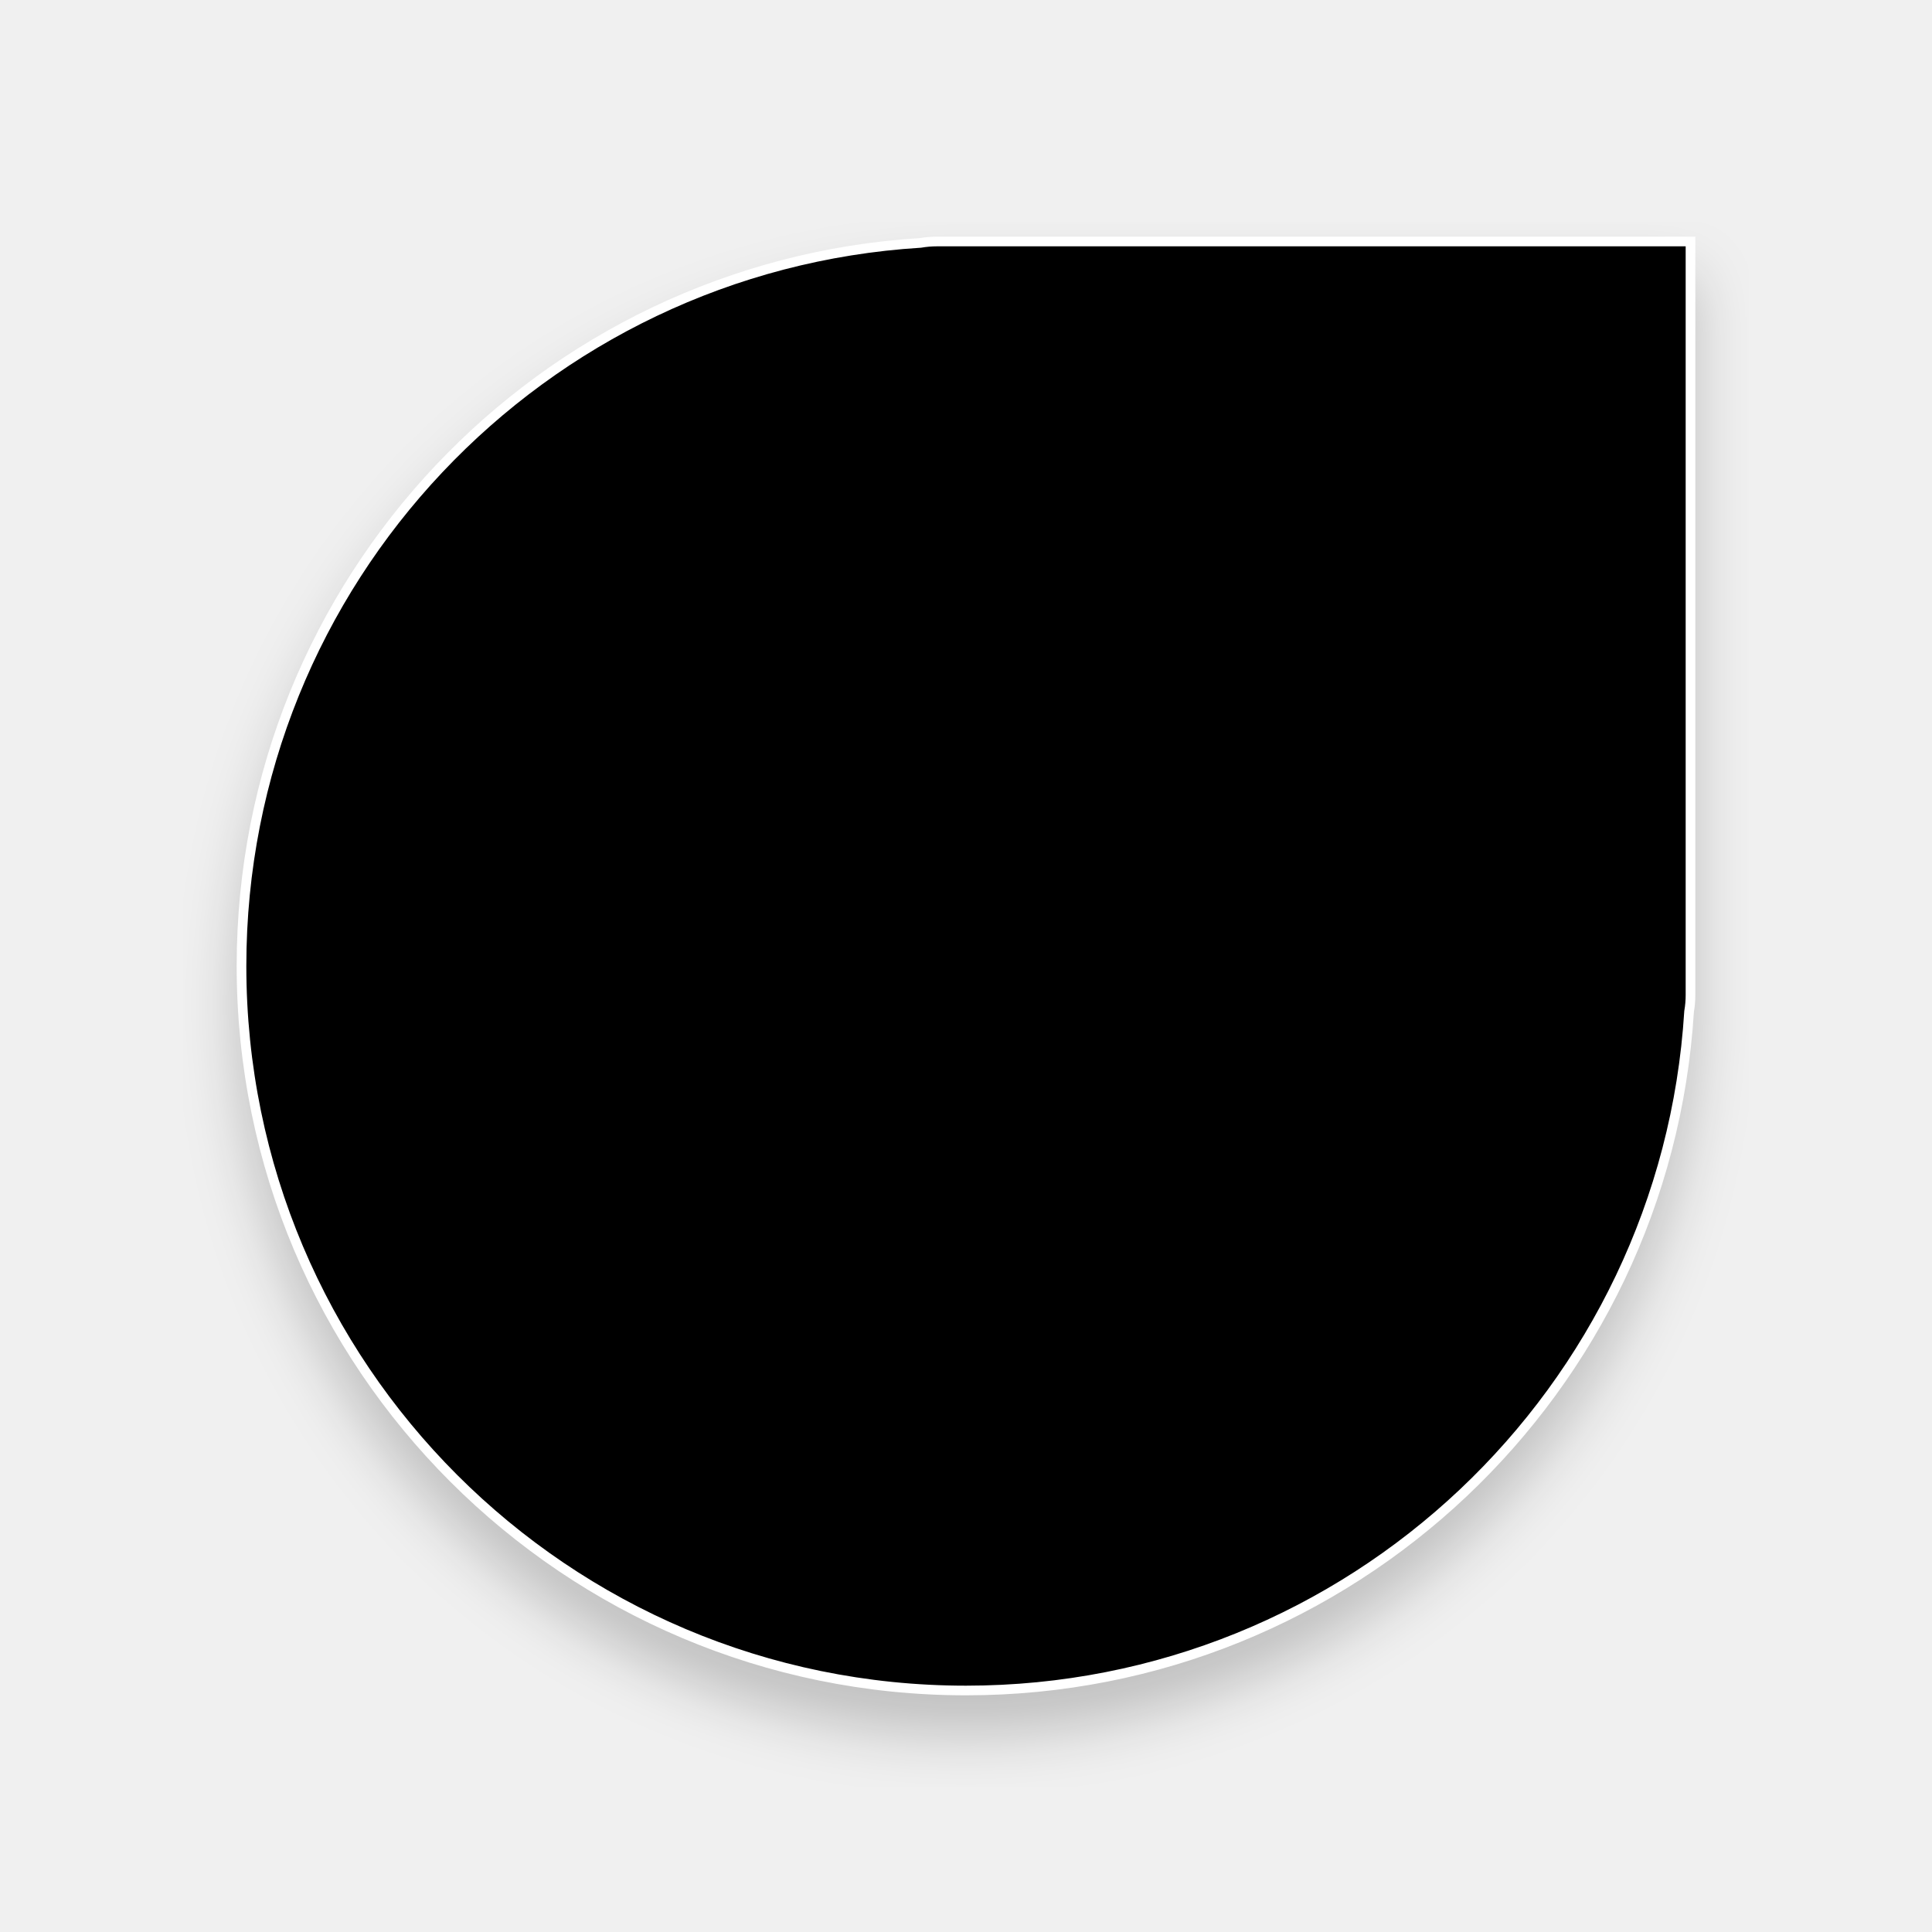
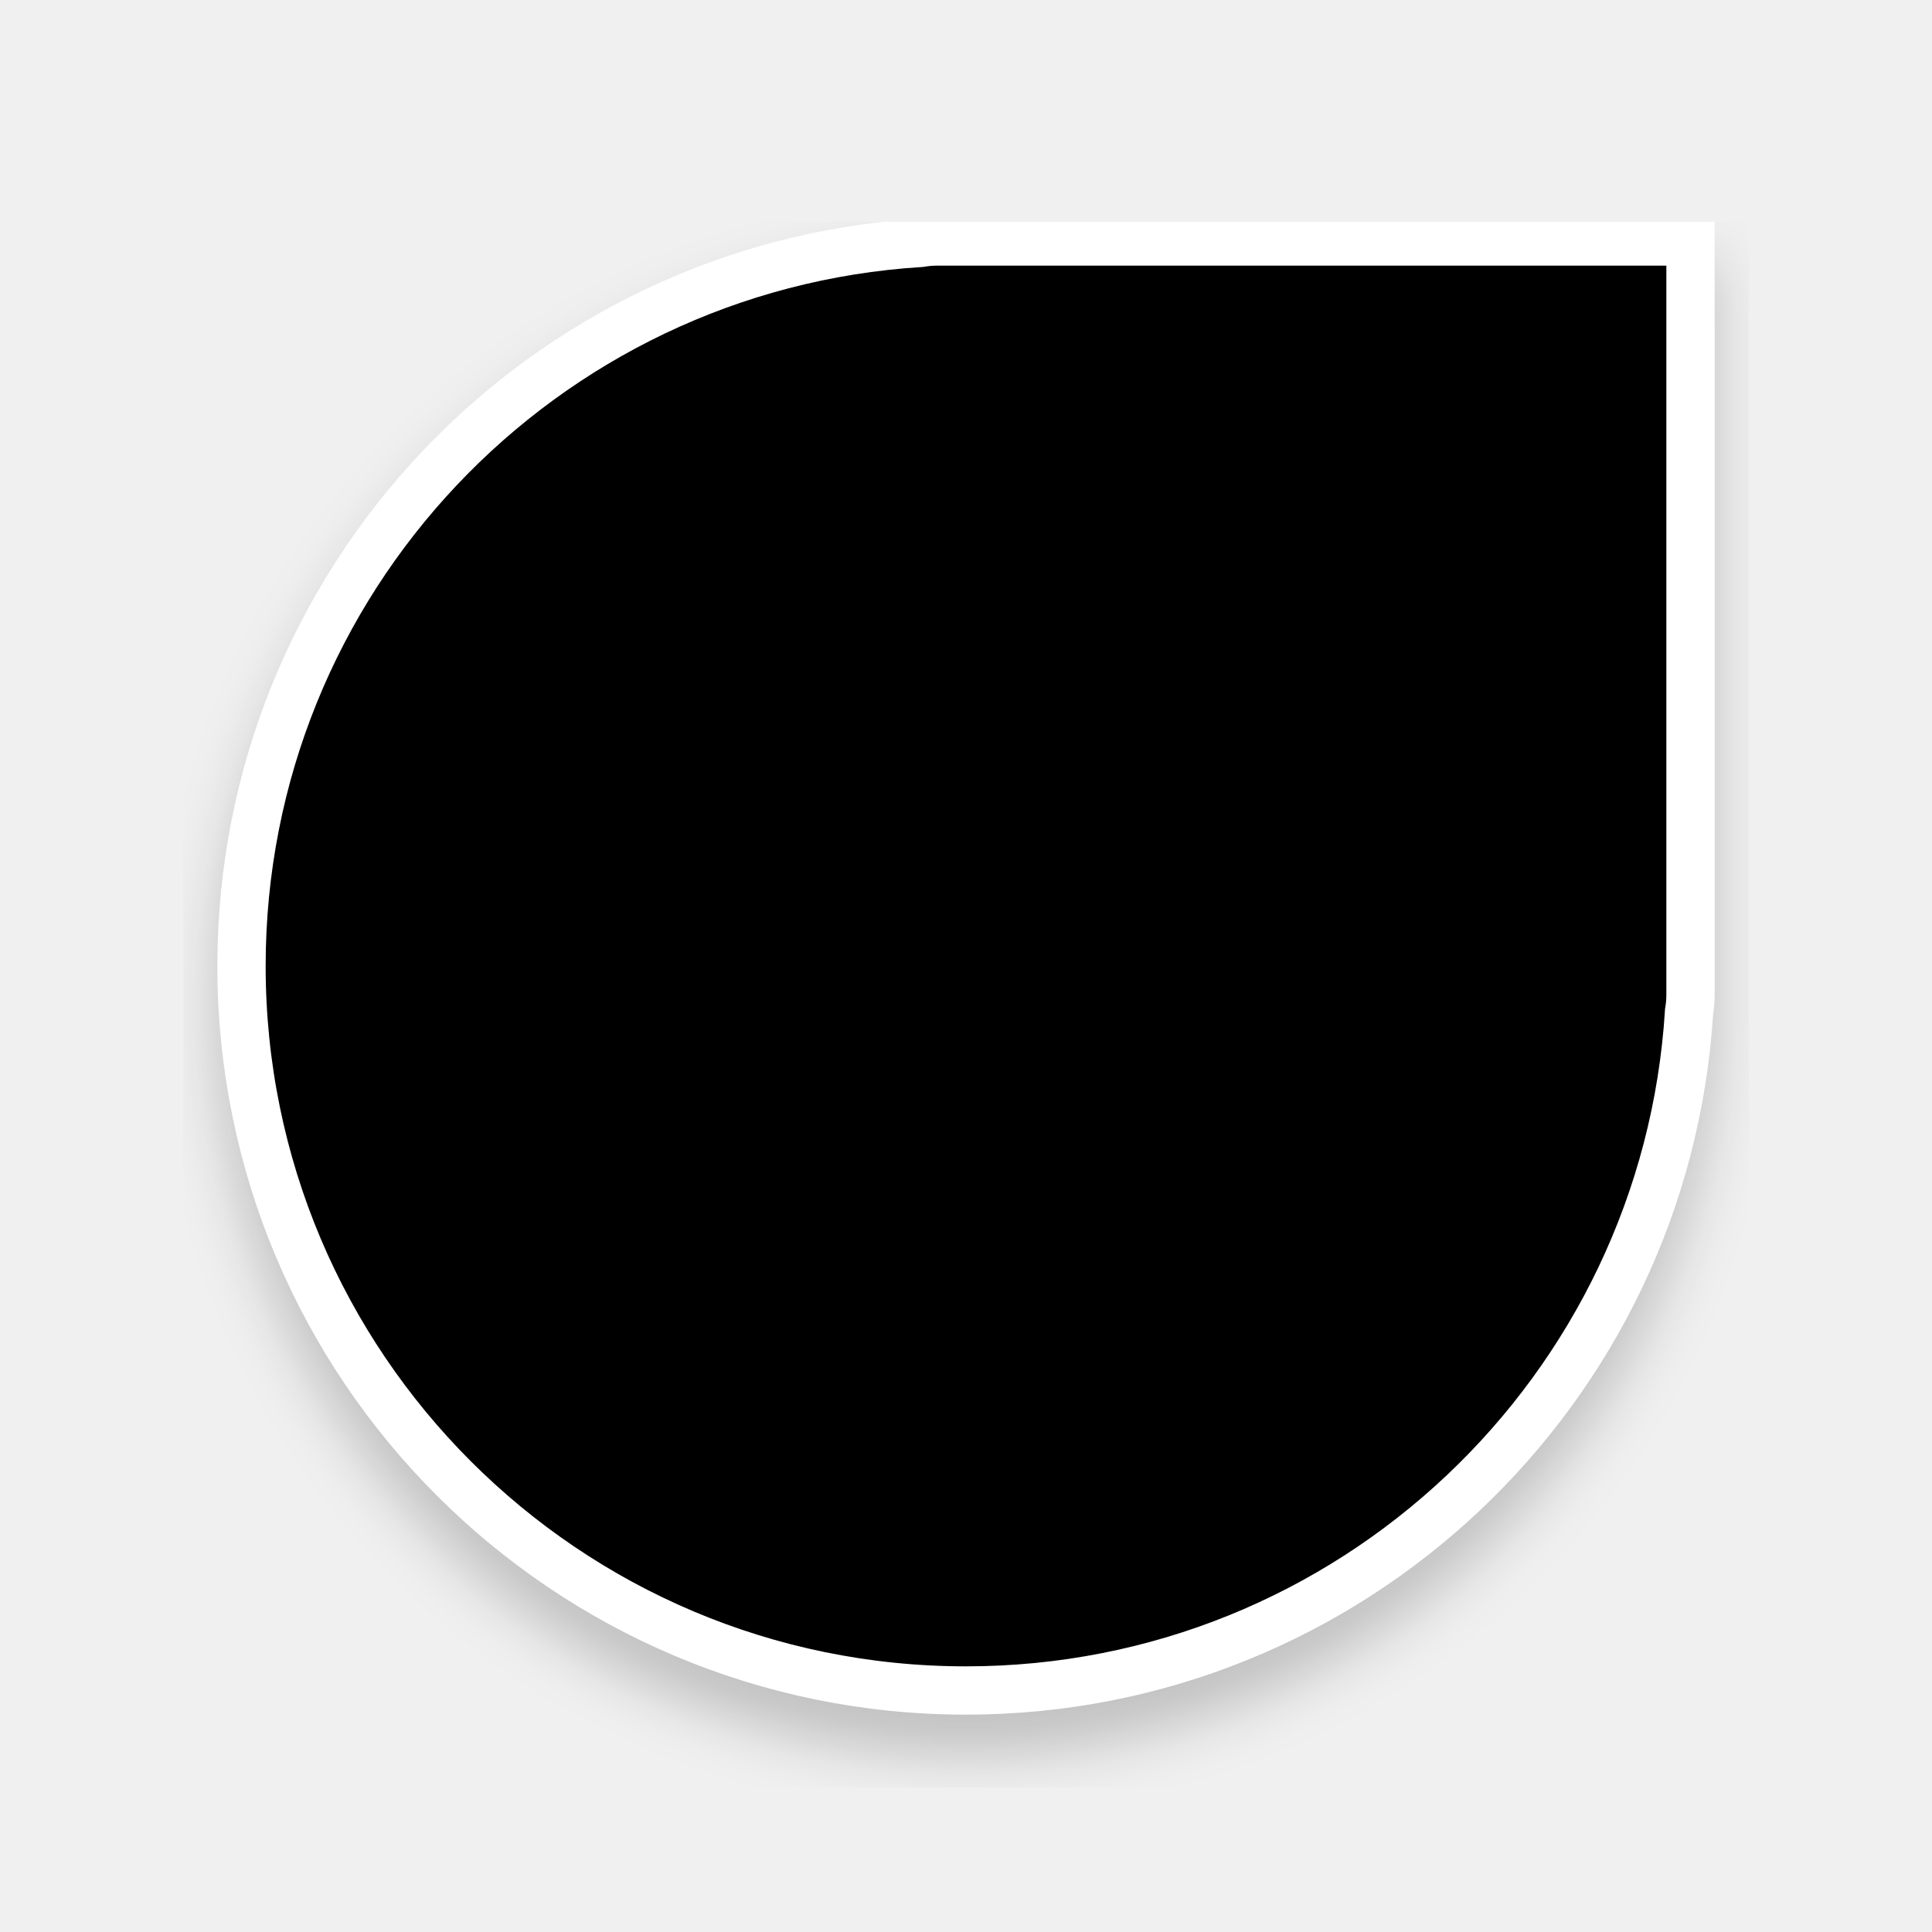
<svg xmlns="http://www.w3.org/2000/svg" width="200" height="200" viewBox="0 0 200 200" fill="none" version="1.1" id="svg23">
-   <g filter="url(#filter0_d)" id="g4" style="fill:#000000;stroke:#ffffff">
-     <path d="M165 25C167.784 25 175 25 175 25C175 25 175 32.261 175 35V103C175 103.583 174.95 104.154 174.854 104.709C172.424 143.937 139.84 175 100 175C58.579 175 25 141.421 25 100C25 60.16 56.063 27.576 95.291 25.145C95.846 25.05 96.417 25 97 25H165Z" fill="#00FF00" id="path2" style="fill:#000000;stroke:#ffffff" />
+   <g filter="url(#filter0_d)" id="g4" style="fill:#000000;stroke:#ffffff;stroke-width:5;stroke-miterlimit:4;stroke-dasharray:none">
+     <path d="M165 25C167.784 25 175 25 175 25C175 25 175 32.261 175 35V103C175 103.583 174.95 104.154 174.854 104.709C172.424 143.937 139.84 175 100 175C58.579 175 25 141.421 25 100C25 60.16 56.063 27.576 95.291 25.145C95.846 25.05 96.417 25 97 25H165Z" fill="#00FF00" id="path2" style="fill:#000000;stroke:#ffffff;stroke-width:5;stroke-miterlimit:4;stroke-dasharray:none" />
  </g>
  <defs id="defs21">
    <filter id="filter0_d" x="19" y="23" width="162" height="162" filterUnits="userSpaceOnUse" color-interpolation-filters="sRGB">
      <feFlood flood-opacity="0" result="BackgroundImageFix" id="feFlood6" />
      <feColorMatrix in="SourceAlpha" type="matrix" values="0 0 0 0 0 0 0 0 0 0 0 0 0 0 0 0 0 0 127 0" id="feColorMatrix8" />
      <feOffset dy="4" id="feOffset10" />
      <feGaussianBlur stdDeviation="3" id="feGaussianBlur12" />
      <feColorMatrix type="matrix" values="0 0 0 0 0 0 0 0 0 0 0 0 0 0 0 0 0 0 0.2 0" id="feColorMatrix14" />
      <feBlend mode="normal" in2="BackgroundImageFix" result="effect1_dropShadow" id="feBlend16" />
      <feBlend mode="normal" in="SourceGraphic" in2="effect1_dropShadow" result="shape" id="feBlend18" />
    </filter>
  </defs>
</svg>
